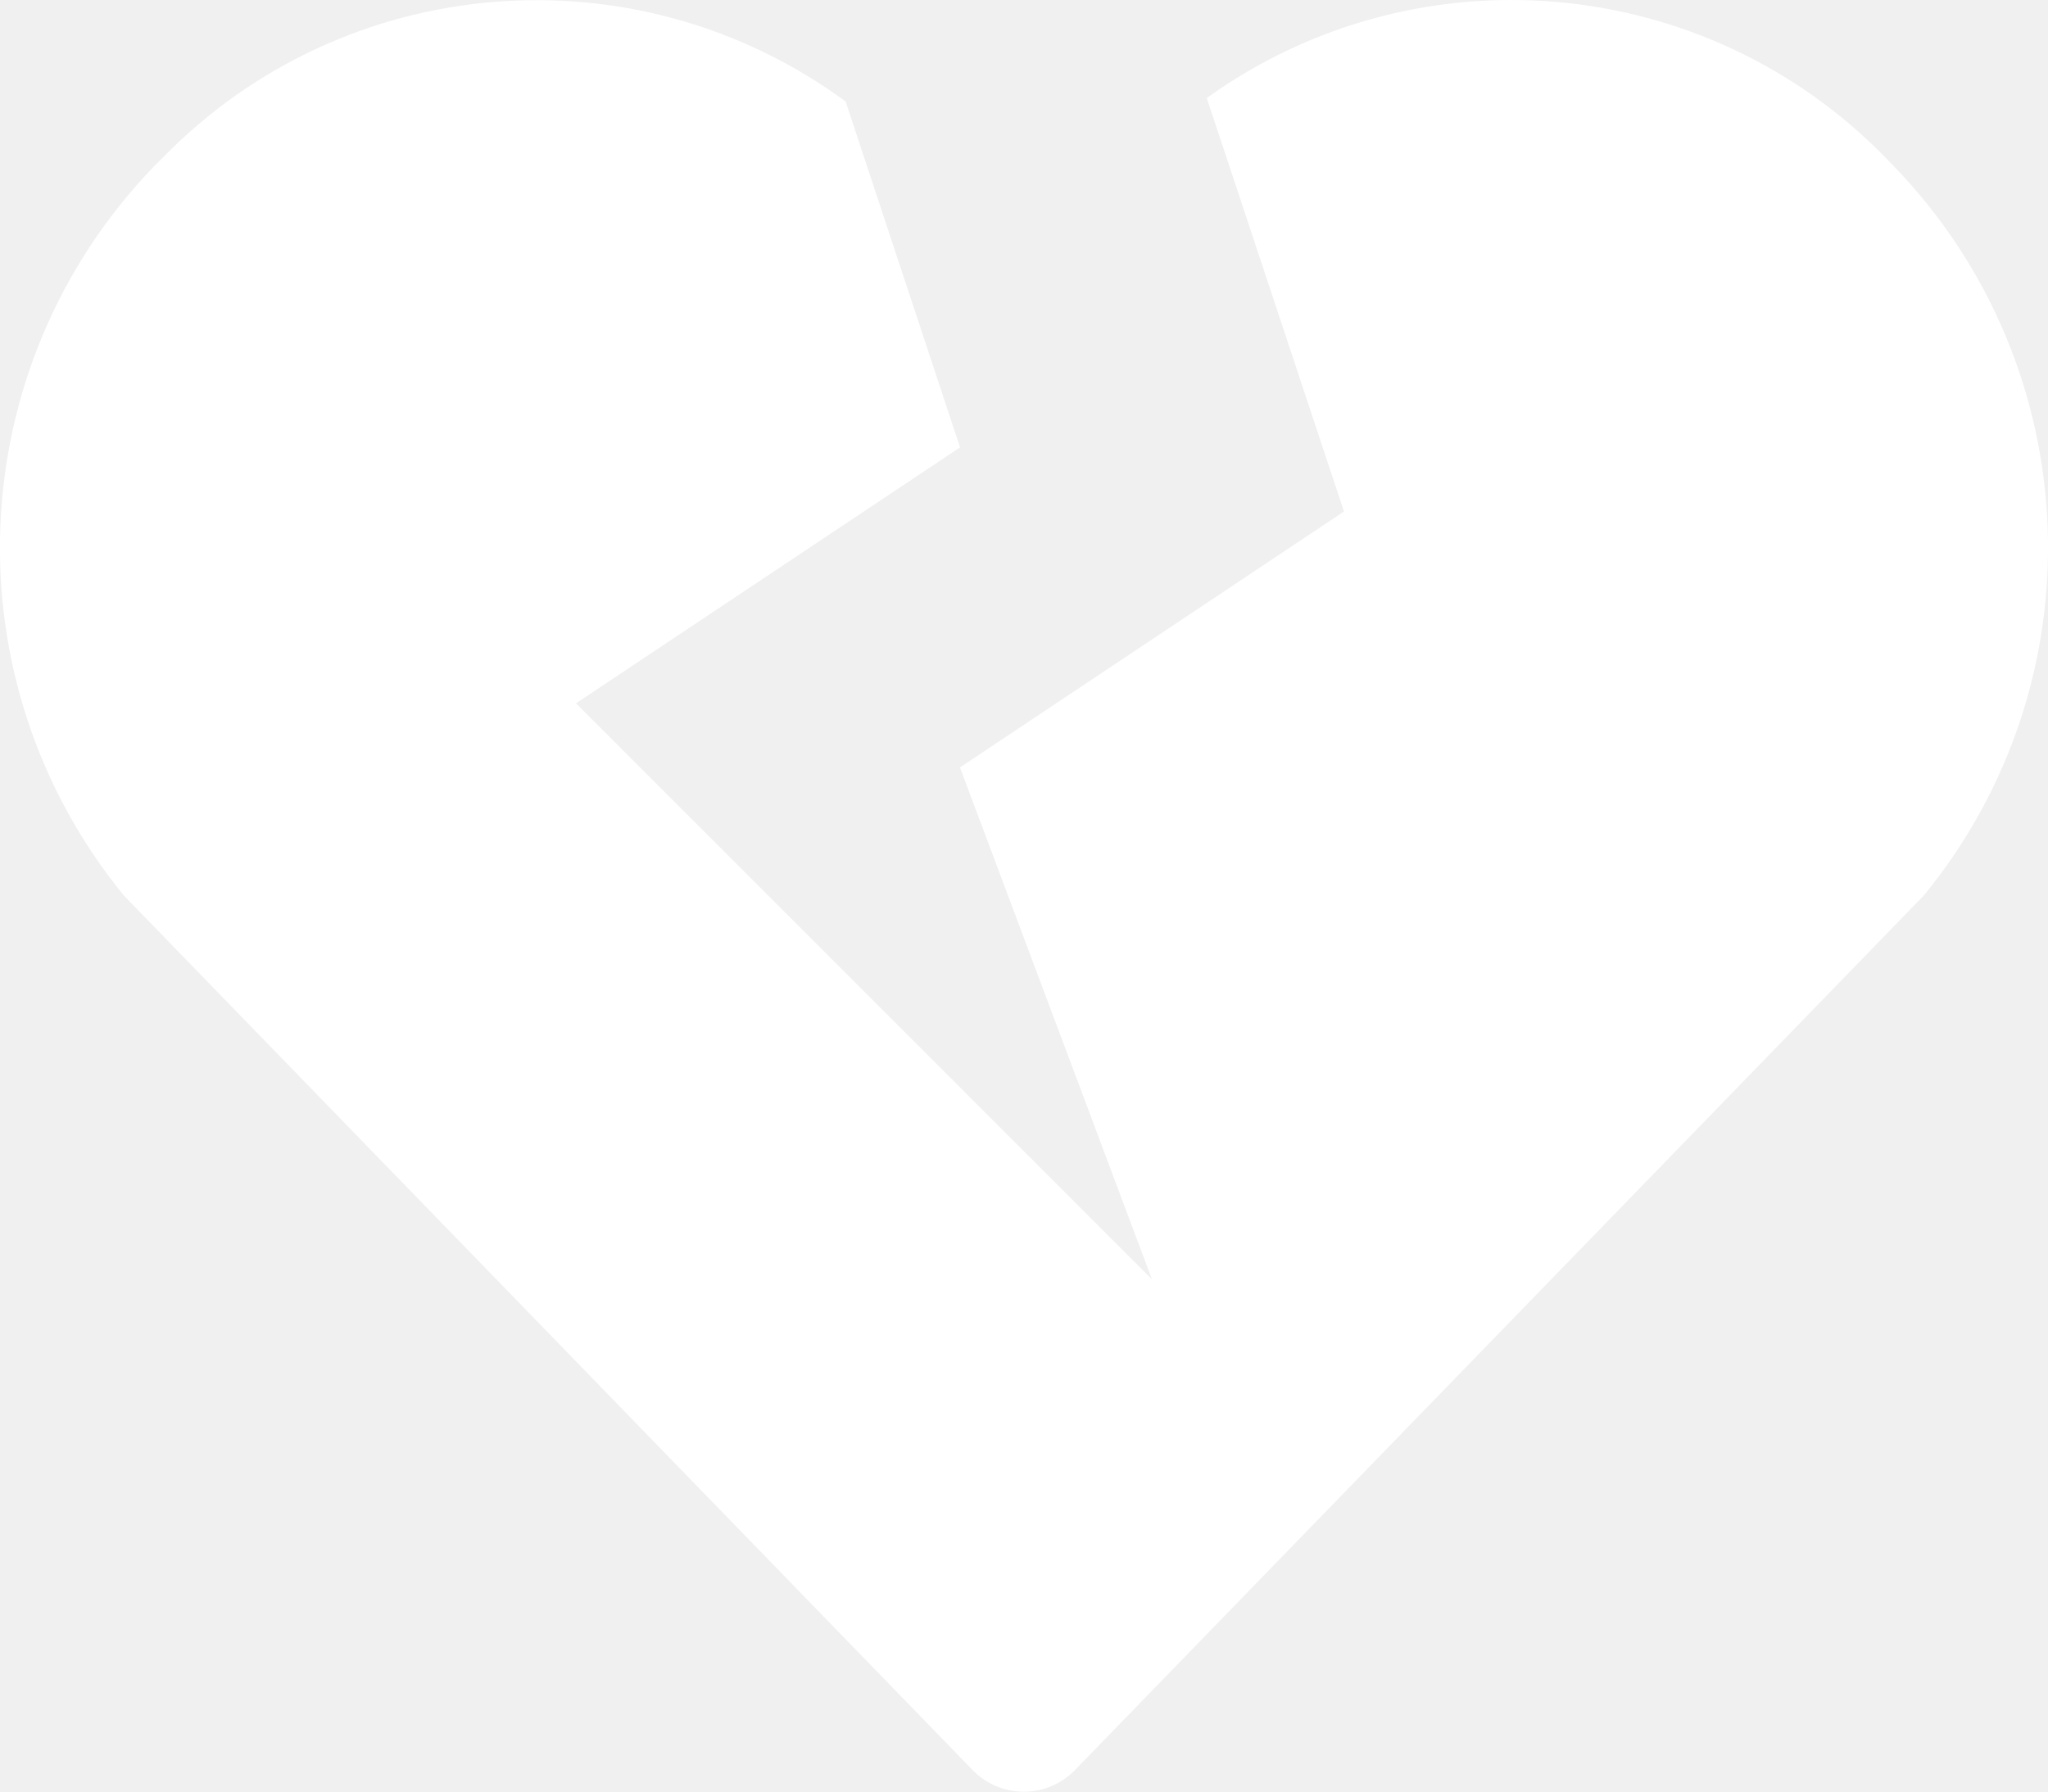
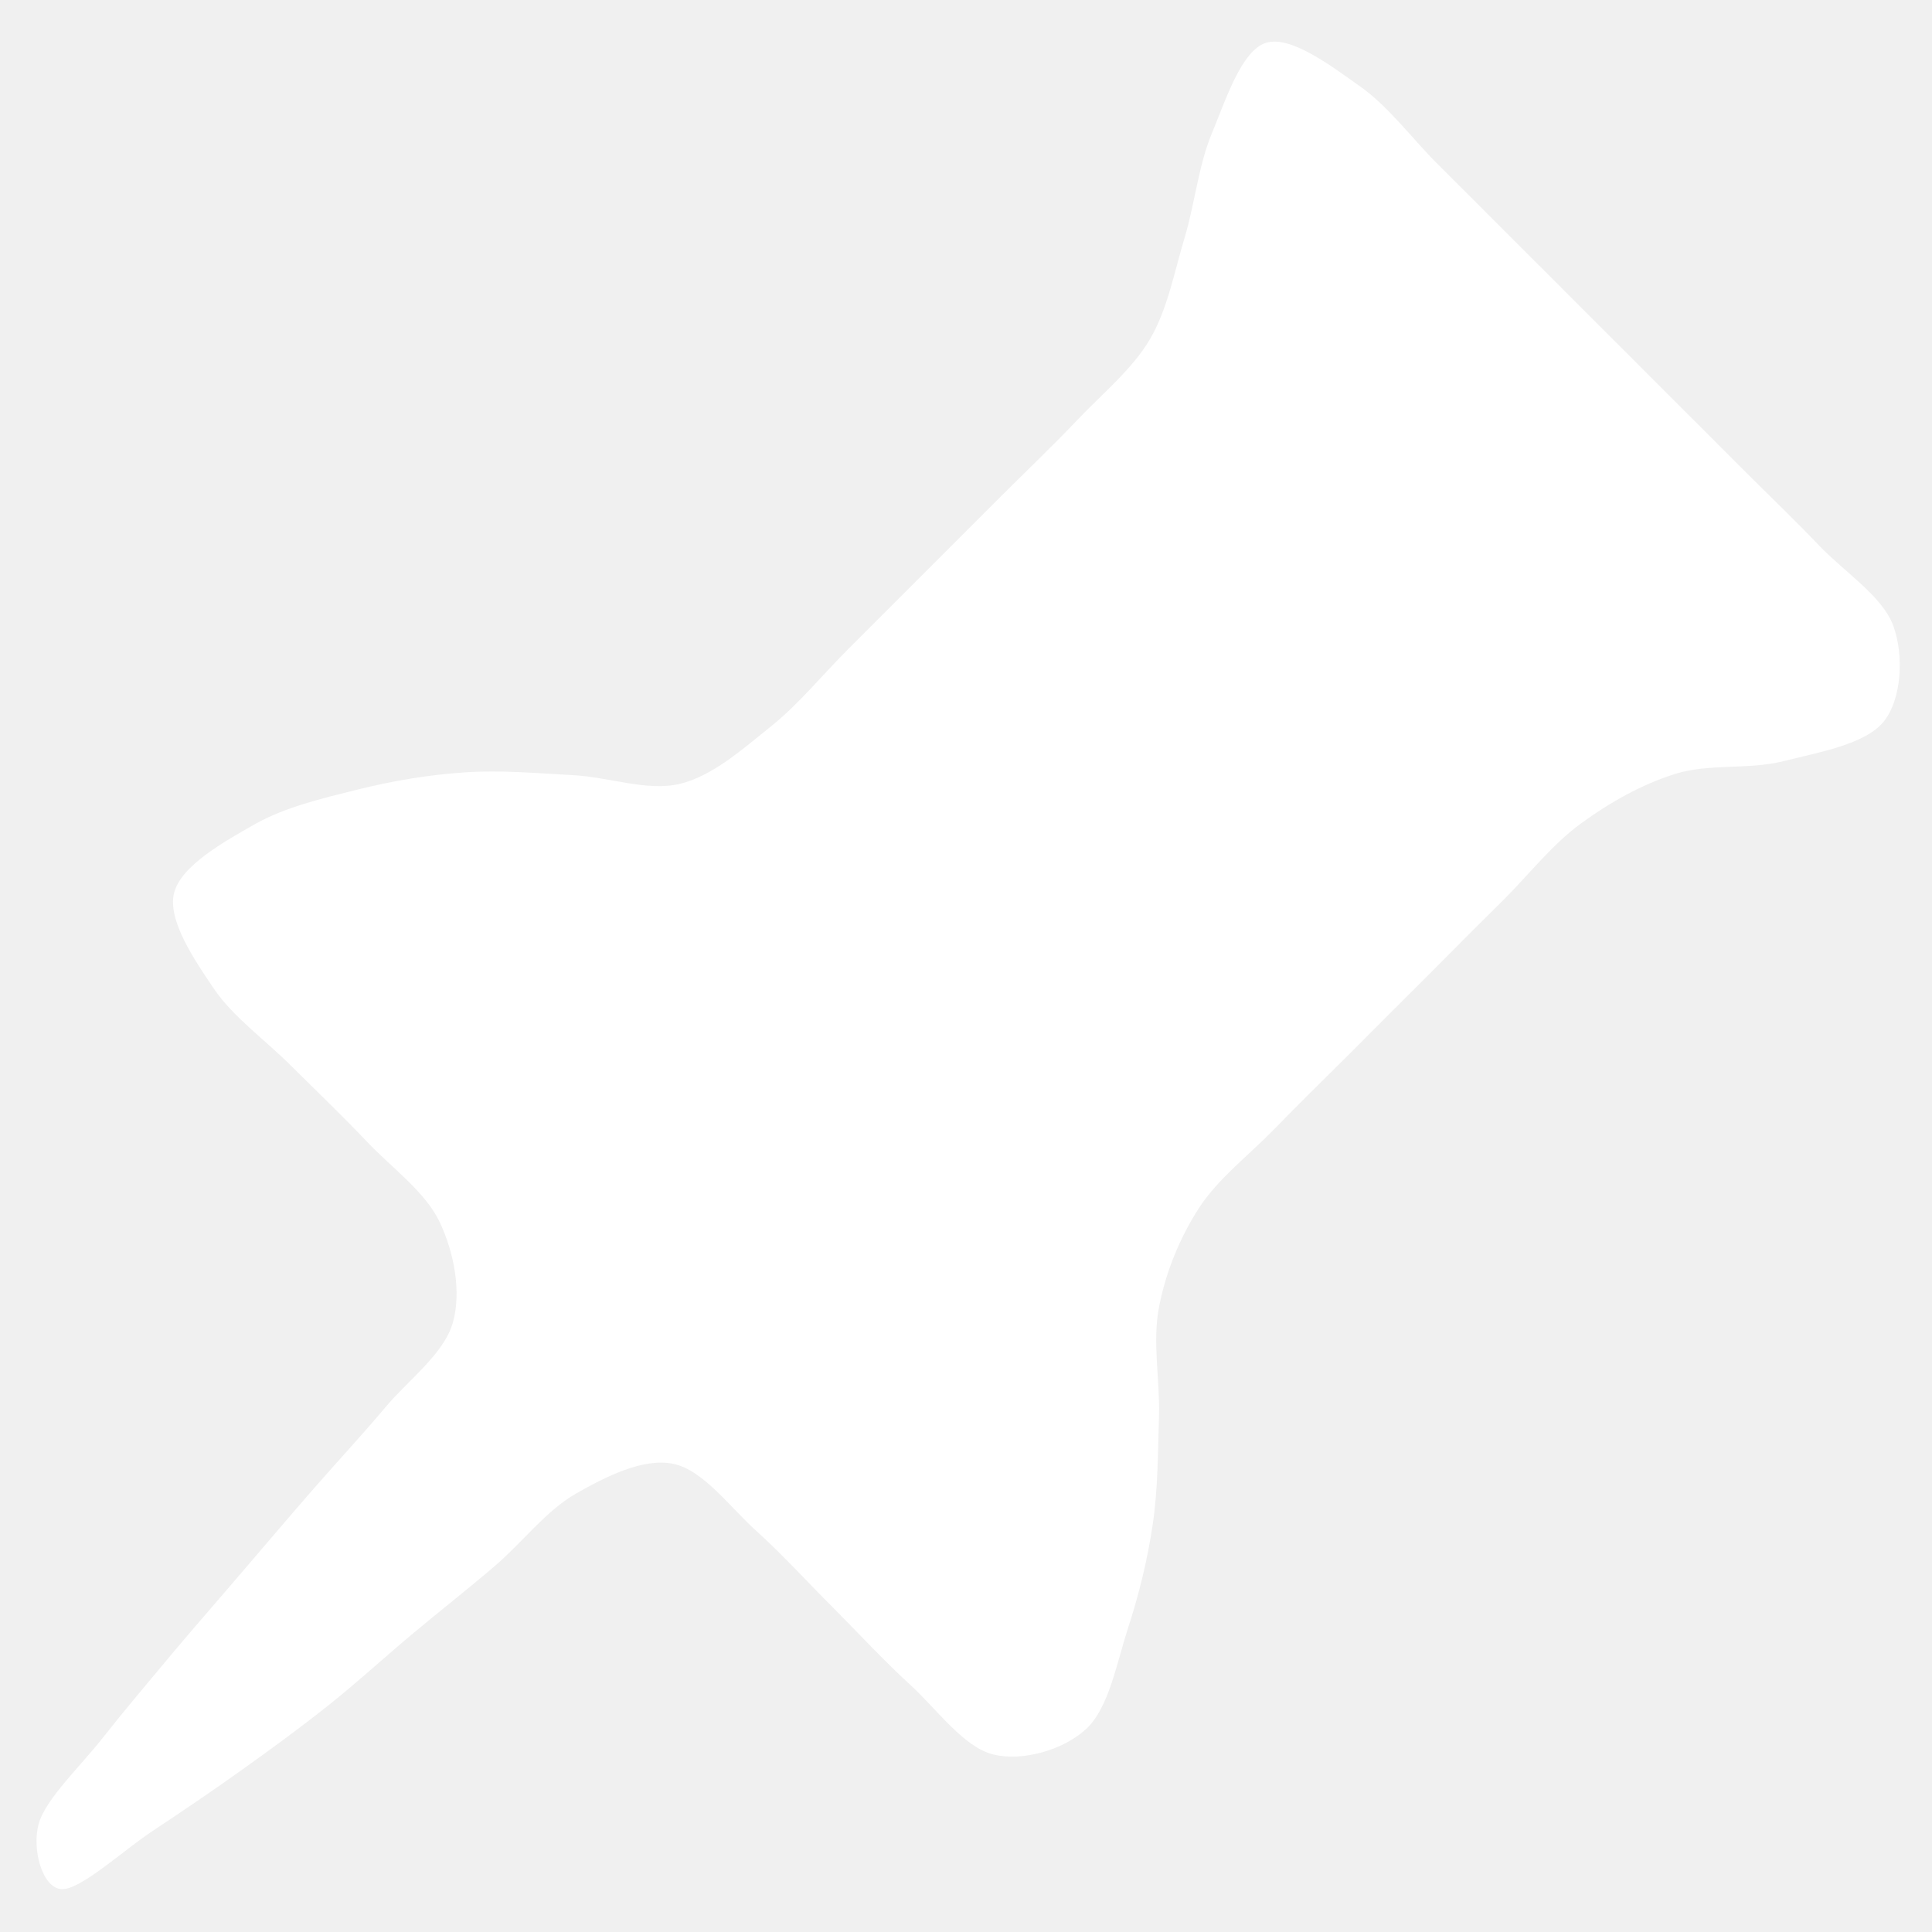
- <svg xmlns="http://www.w3.org/2000/svg" width="30" height="26.252" viewBox="0 0 30 26.252">
-   <path id="icon_unheart" d="M27.754,4.7l-.141-.146a7.656,7.656,0,0,0-9.937-.867l2.01,6.058-5.625,3.75,2.812,7.5L8.437,12.556l5.625-3.75L12.386,3.738a7.649,7.649,0,0,0-10,.82L2.244,4.7a8.052,8.052,0,0,0-.428,10.675L14.243,28.182a1.044,1.044,0,0,0,1.506,0L28.182,15.369A8.045,8.045,0,0,0,27.754,4.7Z" transform="translate(0.001 -2.251)" fill="#fff" />
+ <svg xmlns="http://www.w3.org/2000/svg" viewBox="0 0 100 100" width="100" height="100">
+   <path d="M 65.52,2.22 C 64.25,2.62 63.43,5.21 62.73,6.89 C 62.03,8.57 61.85,10.51 61.32,12.29 C 60.78,14.07 60.44,15.99 59.52,17.56 C 58.59,19.13 57.06,20.37 55.77,21.73 C 54.49,23.08 53.13,24.37 51.80,25.70 C 50.48,27.02 49.16,28.34 47.83,29.67 C 46.51,30.99 45.19,32.31 43.86,33.64 C 42.54,34.96 41.34,36.45 39.89,37.61 C 38.45,38.76 36.91,40.15 35.20,40.57 C 33.49,40.98 31.50,40.21 29.63,40.12 C 27.77,40.02 25.89,39.85 24.04,39.98 C 22.18,40.10 20.31,40.42 18.50,40.87 C 16.69,41.32 14.77,41.77 13.19,42.66 C 11.61,43.56 9.37,44.80 9.01,46.22 C 8.66,47.63 10.06,49.68 11.06,51.16 C 12.07,52.65 13.71,53.81 15.03,55.13 C 16.36,56.45 17.72,57.75 19.00,59.10 C 20.29,60.46 22.02,61.69 22.76,63.26 C 23.50,64.82 23.90,66.89 23.43,68.49 C 22.96,70.09 21.14,71.42 19.94,72.85 C 18.74,74.28 17.46,75.65 16.23,77.06 C 15.00,78.47 13.79,79.90 12.57,81.32 C 11.36,82.74 10.12,84.15 8.92,85.58 C 7.72,87.02 6.51,88.44 5.35,89.91 C 4.20,91.39 2.36,93.10 2.00,94.41 C 1.64,95.72 2.19,97.72 3.18,97.78 C 4.16,97.84 6.34,95.80 7.90,94.77 C 9.45,93.74 11.01,92.69 12.53,91.60 C 14.05,90.52 15.56,89.41 17.02,88.25 C 18.49,87.08 19.87,85.81 21.30,84.61 C 22.73,83.41 24.21,82.26 25.63,81.04 C 27.05,79.82 28.28,78.18 29.81,77.31 C 31.35,76.43 33.30,75.44 34.86,75.77 C 36.42,76.10 37.80,78.04 39.19,79.28 C 40.57,80.53 41.83,81.93 43.16,83.25 C 44.48,84.58 45.75,85.96 47.13,87.22 C 48.50,88.48 49.89,90.44 51.41,90.81 C 52.93,91.19 55.07,90.57 56.23,89.48 C 57.39,88.40 57.80,86.09 58.37,84.32 C 58.95,82.55 59.40,80.71 59.67,78.87 C 59.94,77.03 59.93,75.15 59.99,73.28 C 60.04,71.41 59.64,69.45 59.99,67.66 C 60.33,65.87 61.06,64.07 62.05,62.54 C 63.04,61.01 64.61,59.82 65.92,58.48 C 67.22,57.14 68.56,55.83 69.89,54.51 C 71.21,53.18 72.53,51.86 73.86,50.54 C 75.18,49.21 76.50,47.88 77.83,46.57 C 79.15,45.25 80.34,43.71 81.82,42.63 C 83.31,41.54 84.99,40.59 86.73,40.05 C 88.48,39.51 90.51,39.85 92.30,39.40 C 94.09,38.95 96.54,38.53 97.49,37.36 C 98.44,36.20 98.55,33.91 98.00,32.40 C 97.45,30.88 95.50,29.63 94.20,28.28 C 92.91,26.93 91.55,25.63 90.23,24.31 C 88.91,22.98 87.58,21.66 86.26,20.34 C 84.94,19.01 83.61,17.69 82.29,16.37 C 80.97,15.04 79.64,13.72 78.32,12.40 C 77.00,11.07 75.67,9.75 74.35,8.43 C 73.03,7.10 71.85,5.49 70.38,4.46 C 68.91,3.42 66.80,1.81 65.52,2.22 Z" fill="#FFFFFF" />
</svg>
